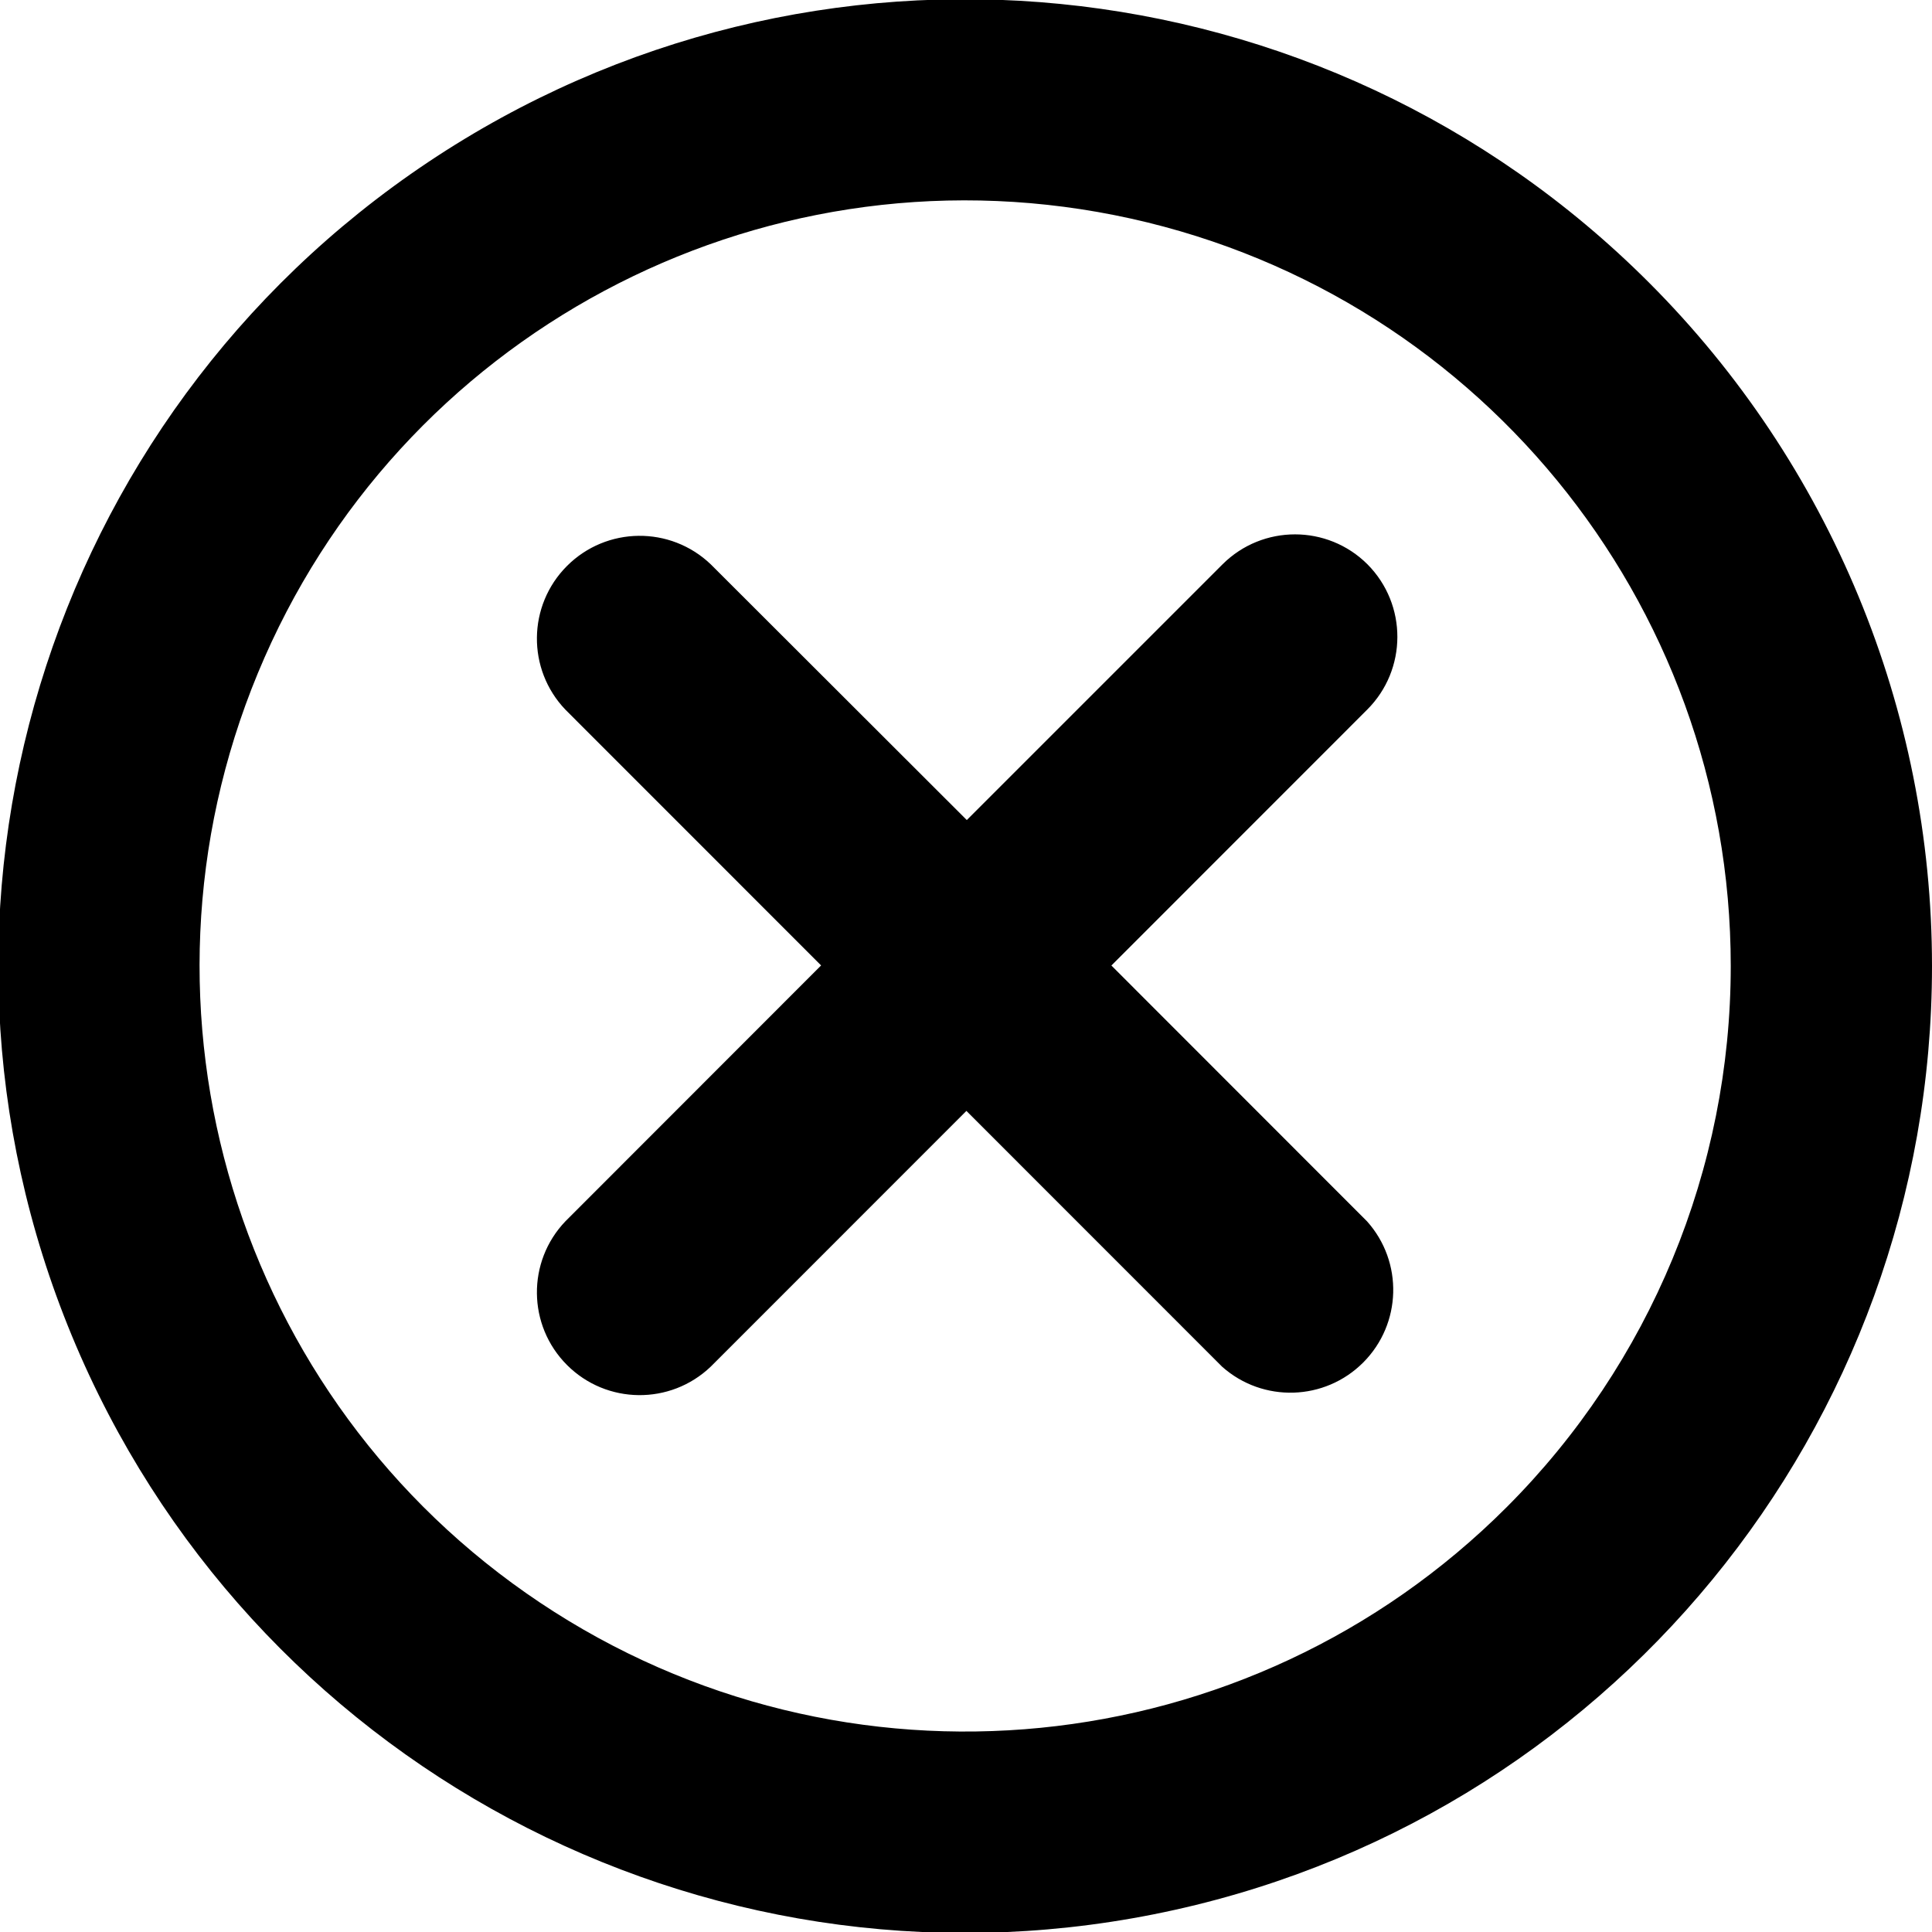
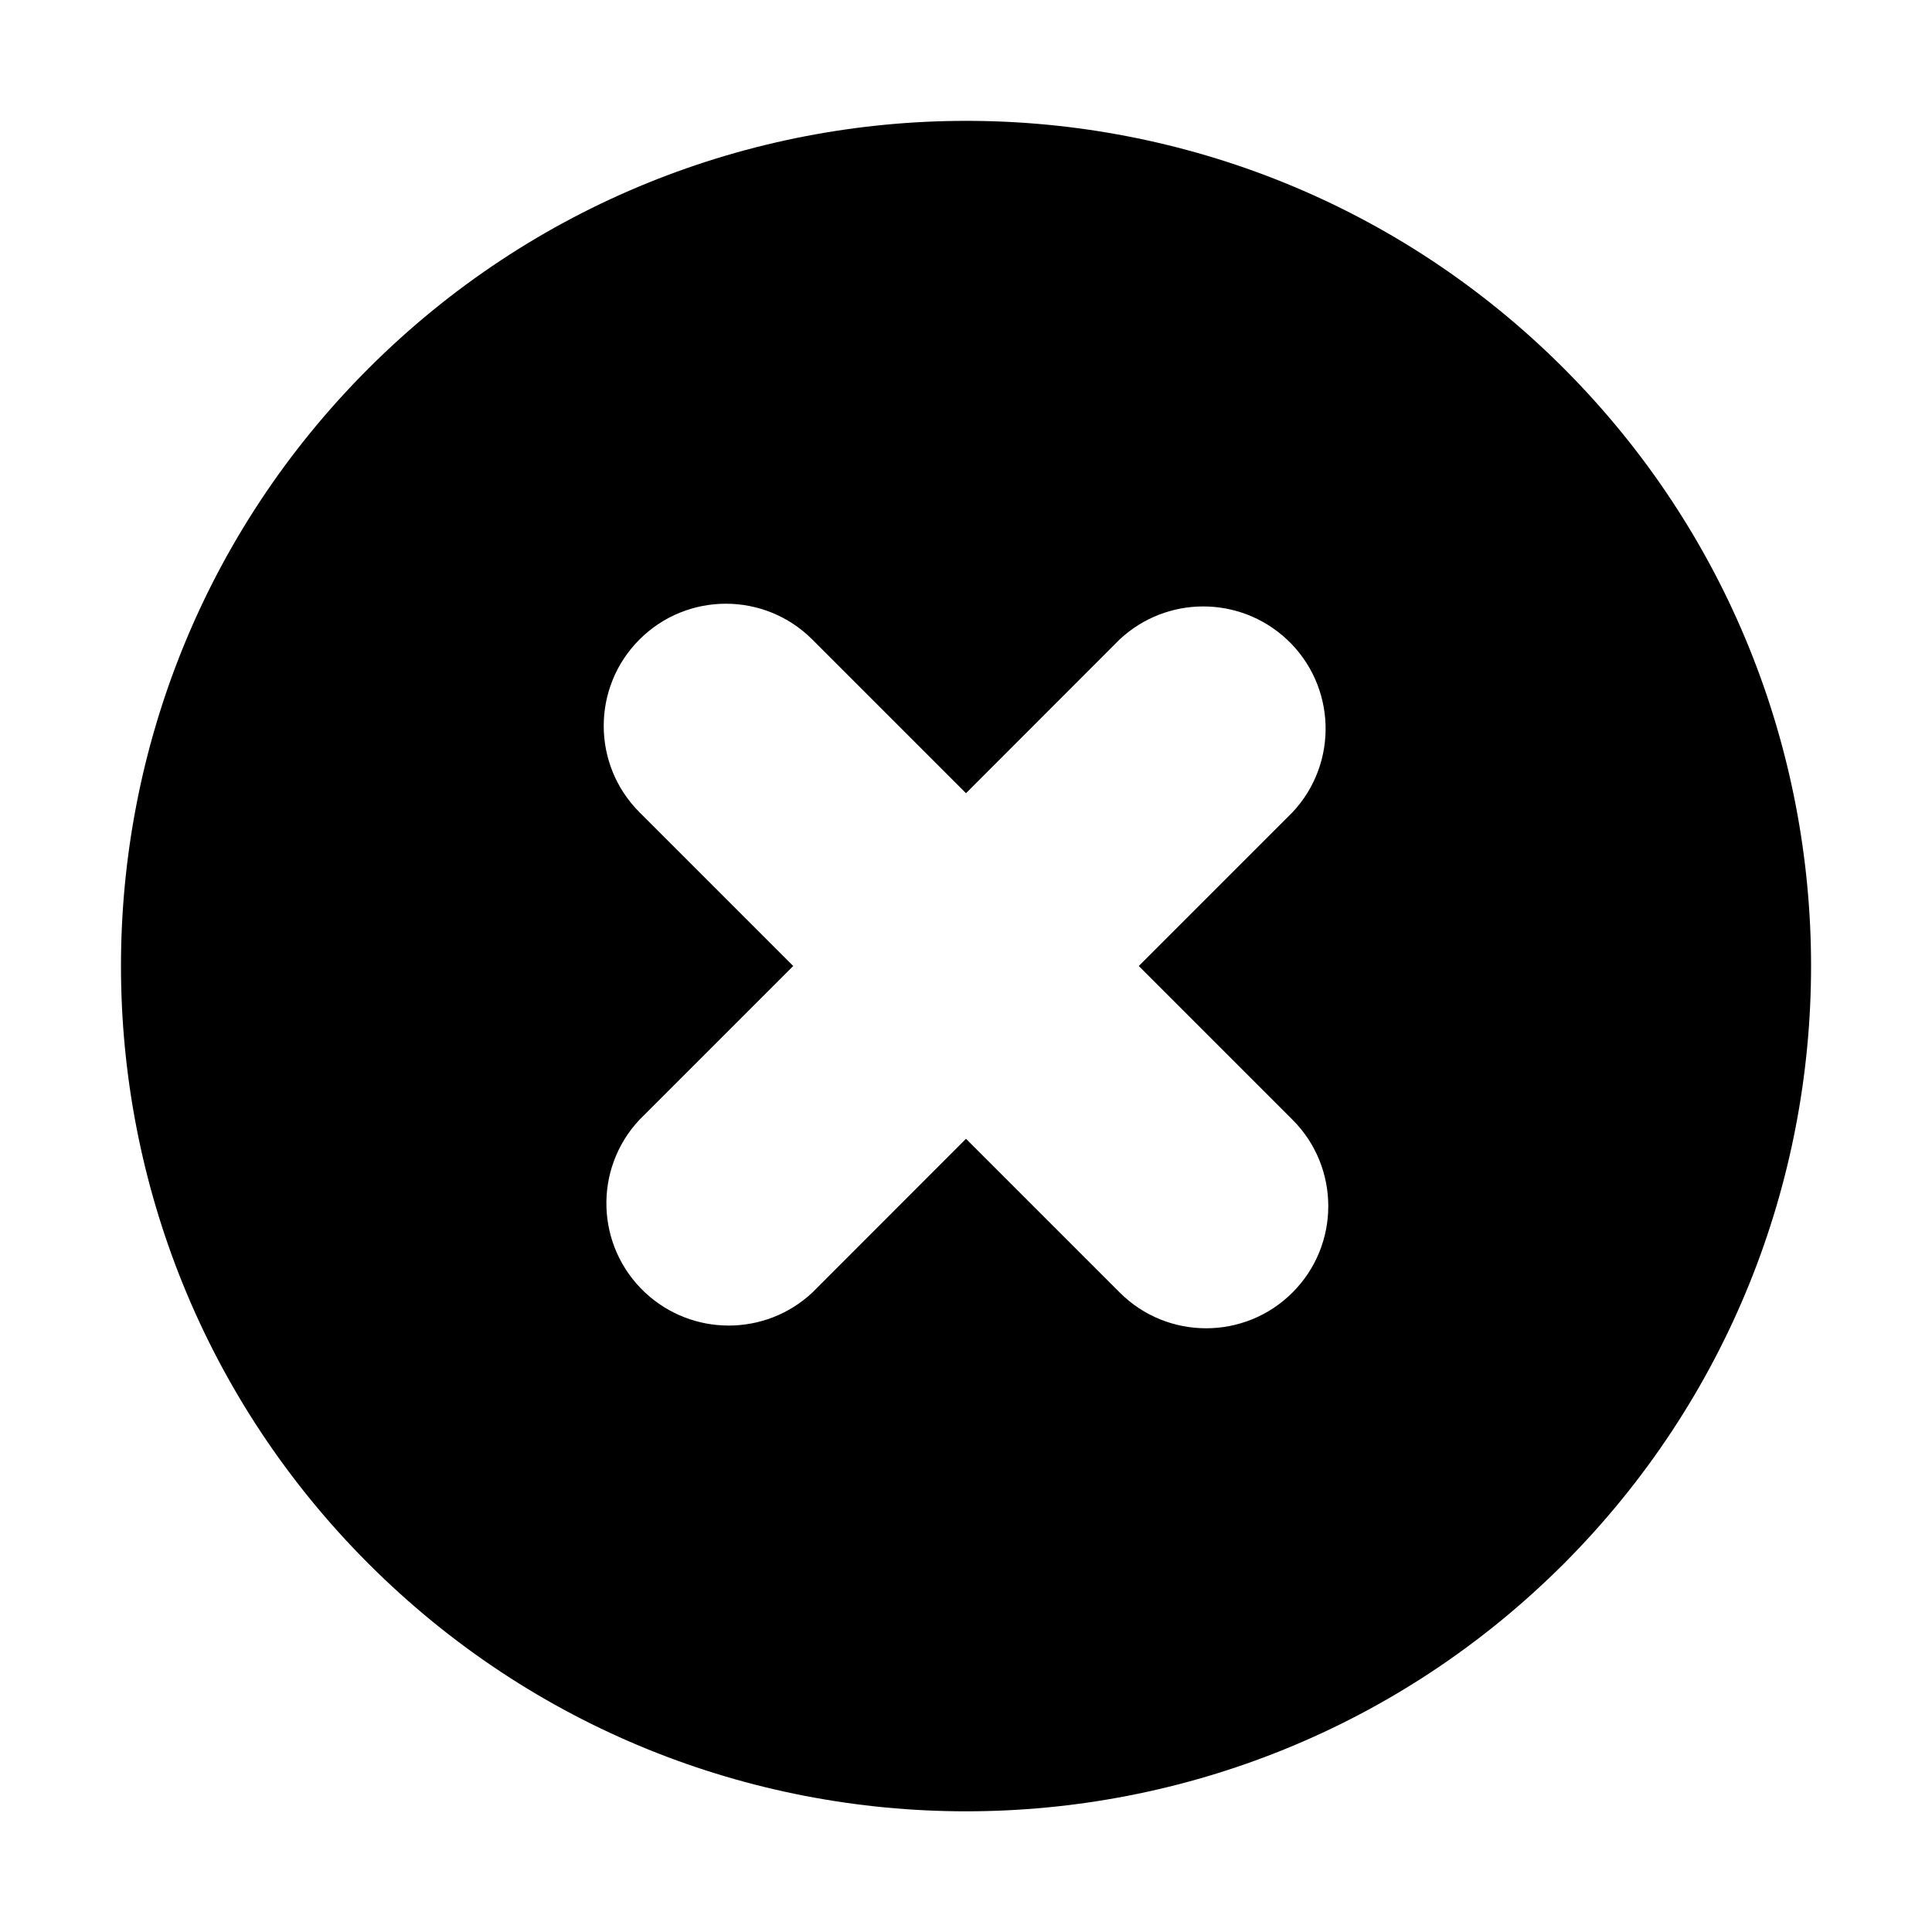
- <svg xmlns="http://www.w3.org/2000/svg" viewBox="0 0 24 24">
-   <path d="M20.485,3.511A12.01,12.01,0,1,0,24,12,12.009,12.009,0,0,0,20.485,3.511Zm-1.767,15.21A9.51,9.51,0,1,1,21.5,12,9.508,9.508,0,0,1,18.718,18.721Z" />
-   <path d="m16.987 7.01a1.275 1.275 0 0 0-1.8 0l-3.177 3.177-3.181-3.177a1.277 1.277 0 0 0-1.805 1.806l3.176 3.177-3.176 3.178a1.277 1.277 0 0 0 1.805 1.806l3.176-3.177 3.177 3.178a1.277 1.277 0 0 0 1.8-1.806l-3.176-3.178 3.176-3.177a1.278 1.278 0 0 0 5e-3 -1.807z" />
+ <svg xmlns="http://www.w3.org/2000/svg" width="16" height="16" viewBox="0 0 16 16">
+   <path d="M12.951 12.95c-2.734 2.734-7.166 2.734-9.899 0s-2.734-7.166 0-9.899 7.166-2.734 9.899 0c2.73 2.735 2.73 7.163 0 9.899zM5.296 9.273c-.383.408-.362 1.049.046 1.431.39.365.996.365 1.386 0L8 9.431l1.273 1.273c.395.395 1.036.395 1.431 0s.395-1.036 0-1.431L9.431 8l1.273-1.273c.383-.408.362-1.049-.046-1.431-.39-.365-.996-.365-1.386 0L8 6.569 6.727 5.296c-.395-.395-1.036-.395-1.431 0s-.395 1.036 0 1.431L6.569 8 5.296 9.273z" />
</svg>
